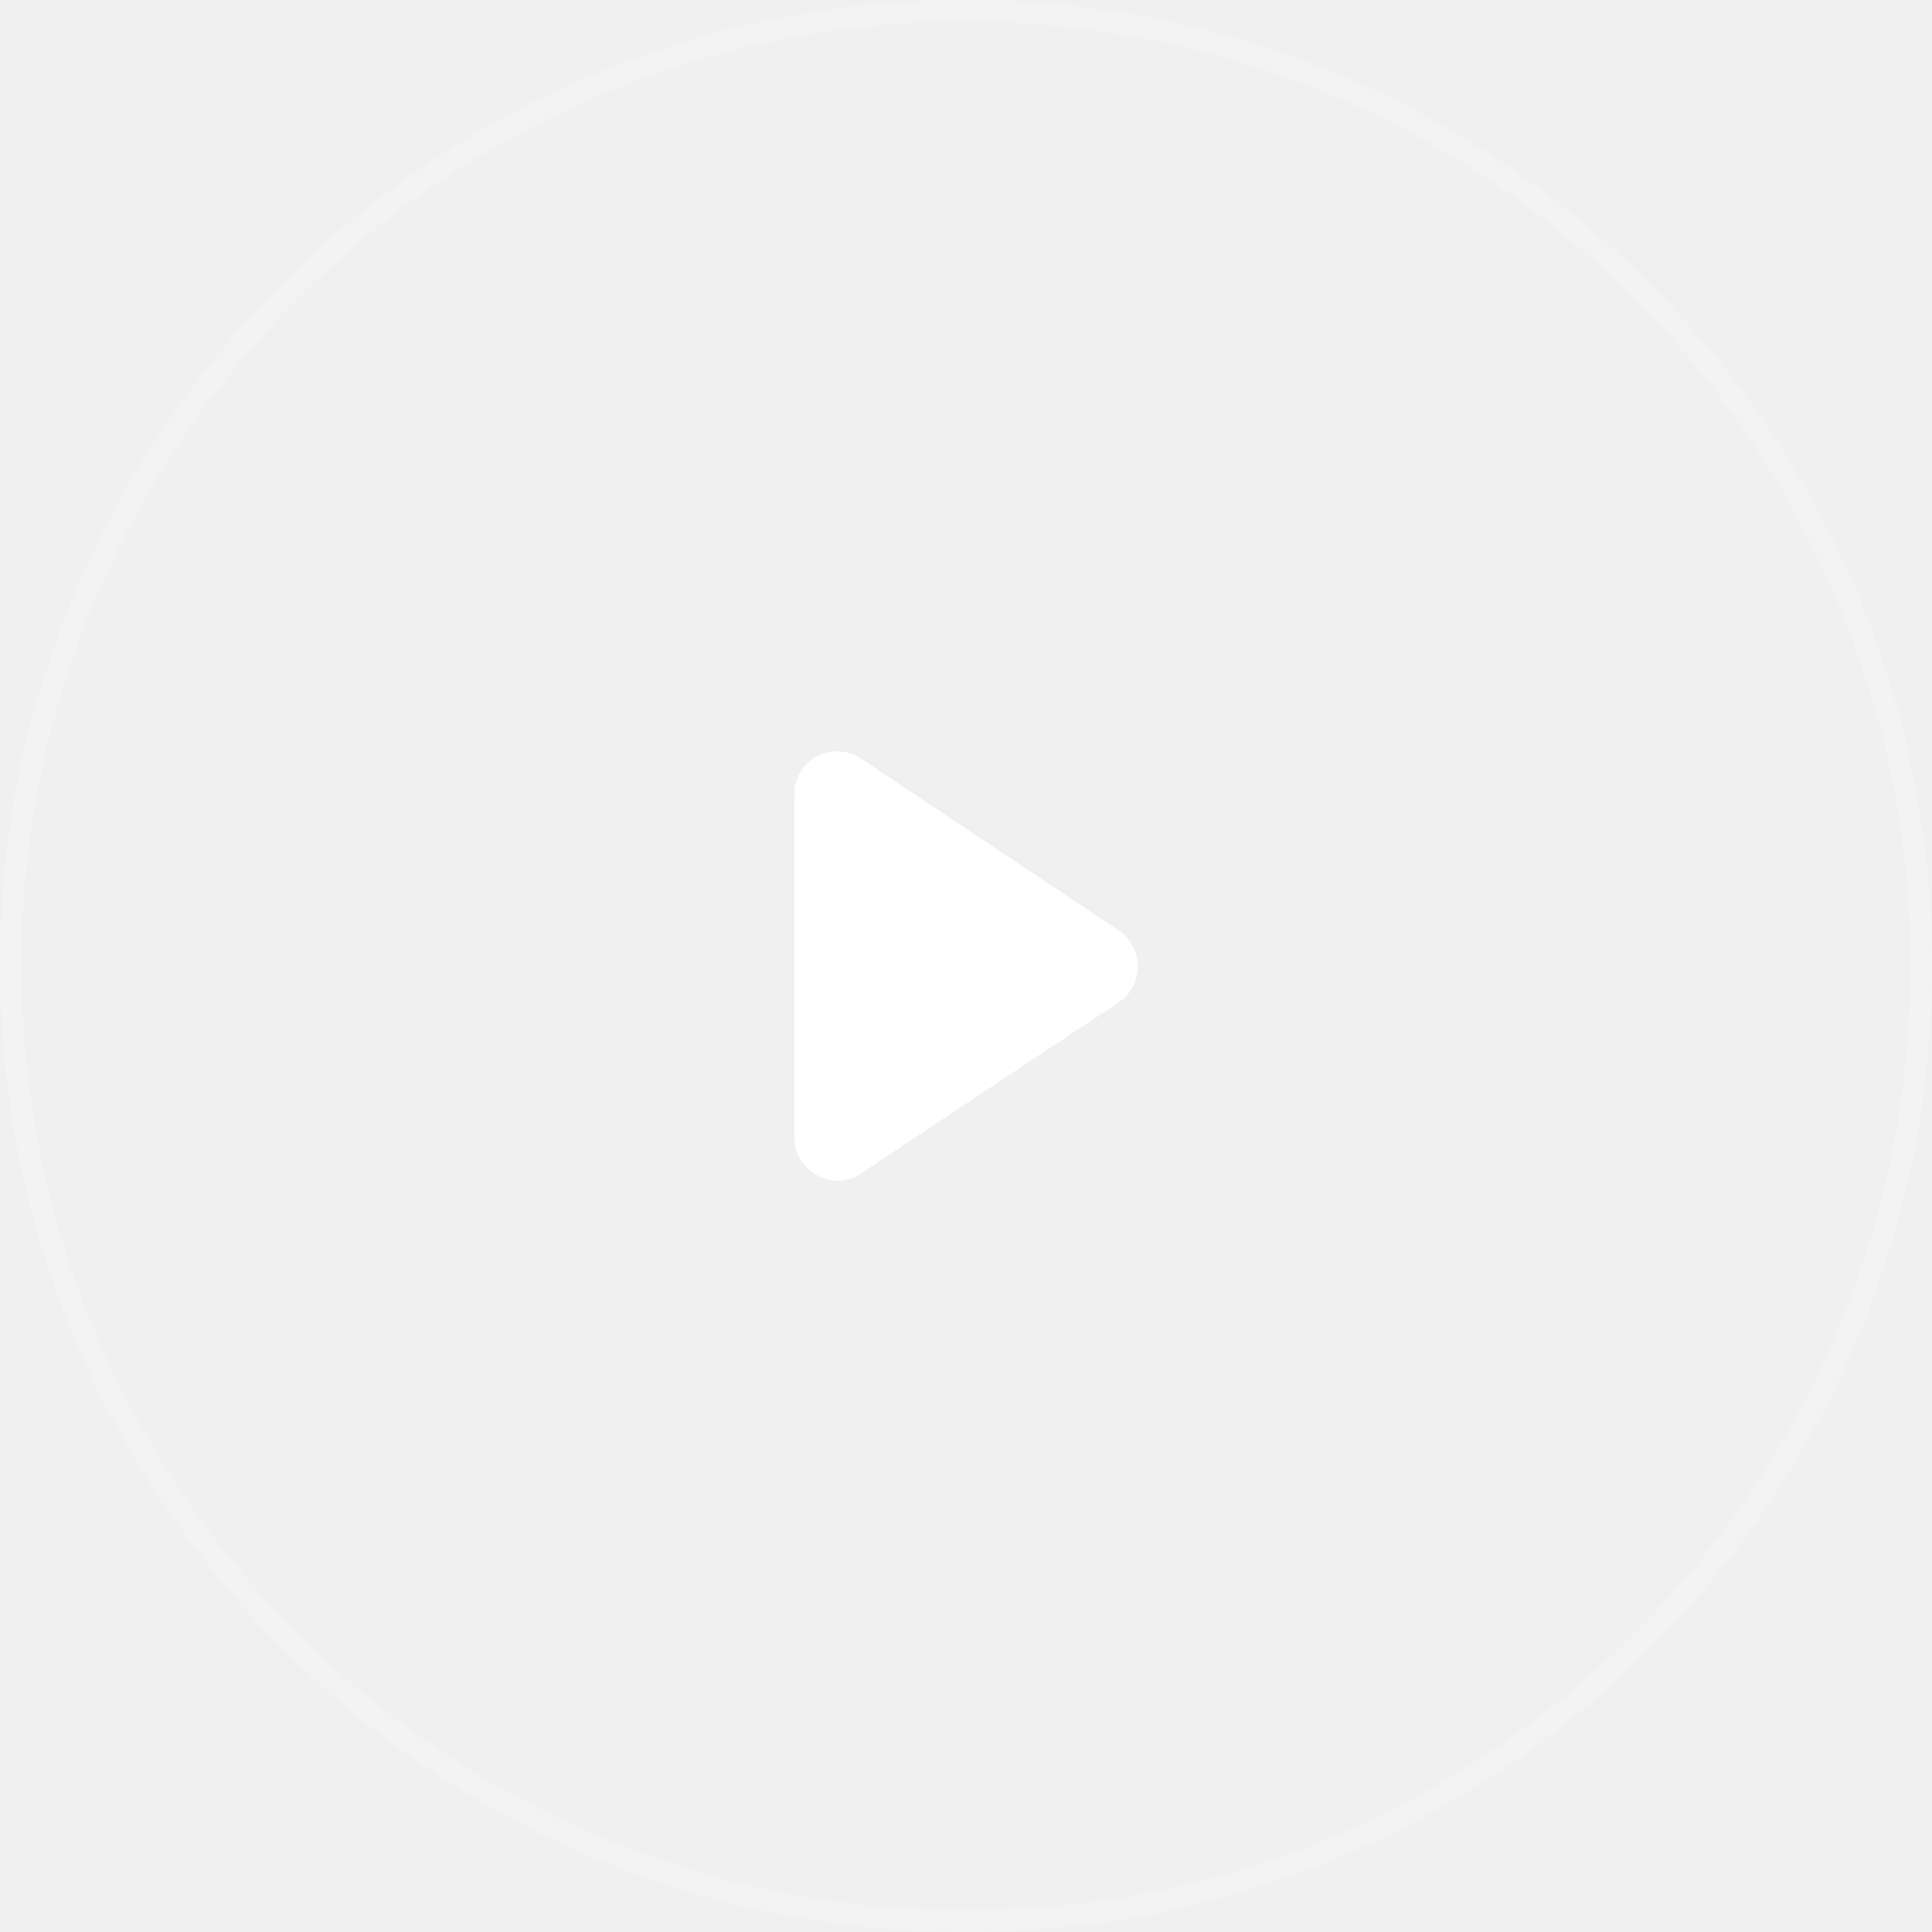
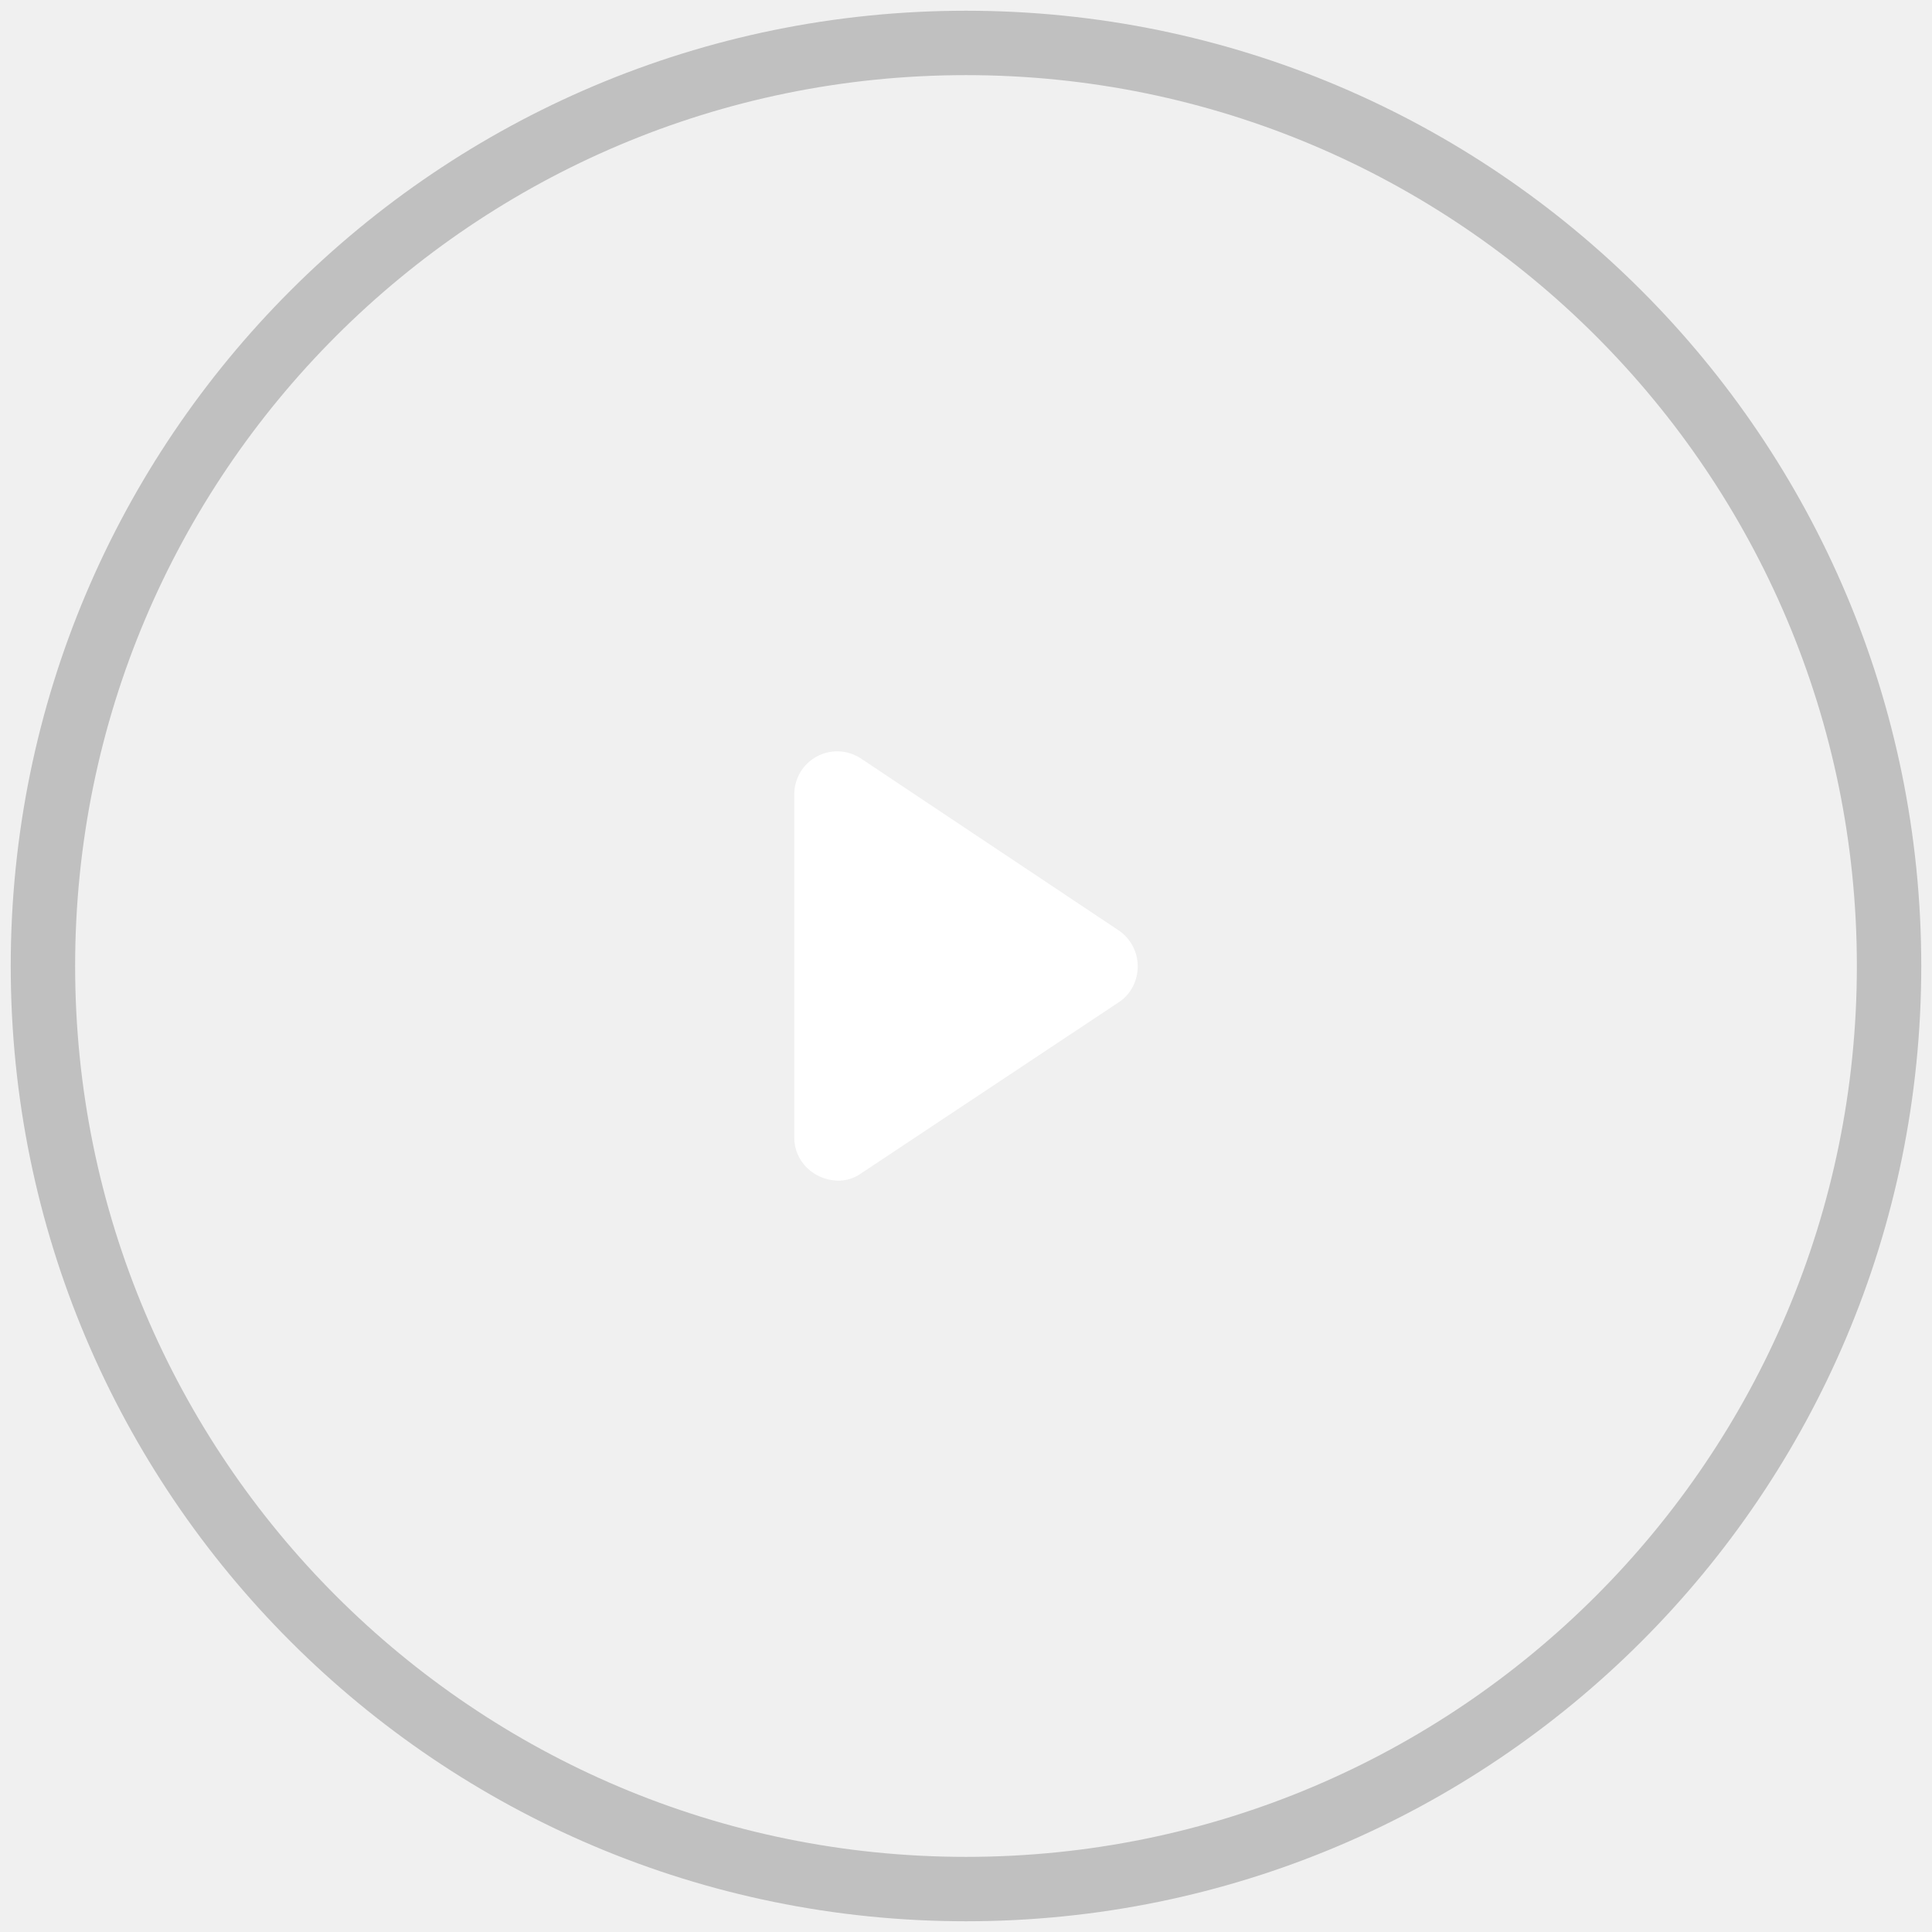
<svg xmlns="http://www.w3.org/2000/svg" width="90px" height="90px" viewBox="0 0 90 90" version="1.1">
  <g id="页面-1" stroke="none" stroke-width="1" fill="none" fill-rule="evenodd">
    <g id="歌库-播放详情页-车载版-暗色备份" transform="translate(-142, -524)">
      <g id="编组-11" transform="translate(142, 524)">
-         <rect id="矩形备份-2" stroke="#FFFFFF" opacity="0.2" x="0.5" y="0.5" width="89" height="89" rx="44.5" />
+         <rect stroke="#000000" opacity="0.2" x="2" y="2" width="86" height="86" rx="44.5" stroke-width="3" />
        <path d="M37,37 L37.007,36.836 C37.06,36.186 37.429,35.598 38,35.268 C38.619,34.911 39.381,34.911 40,35.268 C40.024,35.282 40.047,35.296 40.07,35.311 L40.104,35.332 C40.12,35.343 40.136,35.353 40.151,35.364 L52.17,43.38 C52.668,43.745 52.994,44.336 53,44.999 C53.006,45.681 52.682,46.289 52.173,46.651 L52.1,46.699 L40.102,54.668 C39.782,54.89 39.4,55.014 39,54.999 C37.9,54.959 37,54.099 37,52.999 L37,37 Z" id="形状结合" fill="#FFFFFF" fill-rule="nonzero" />
      </g>
    </g>
  </g>
</svg>
